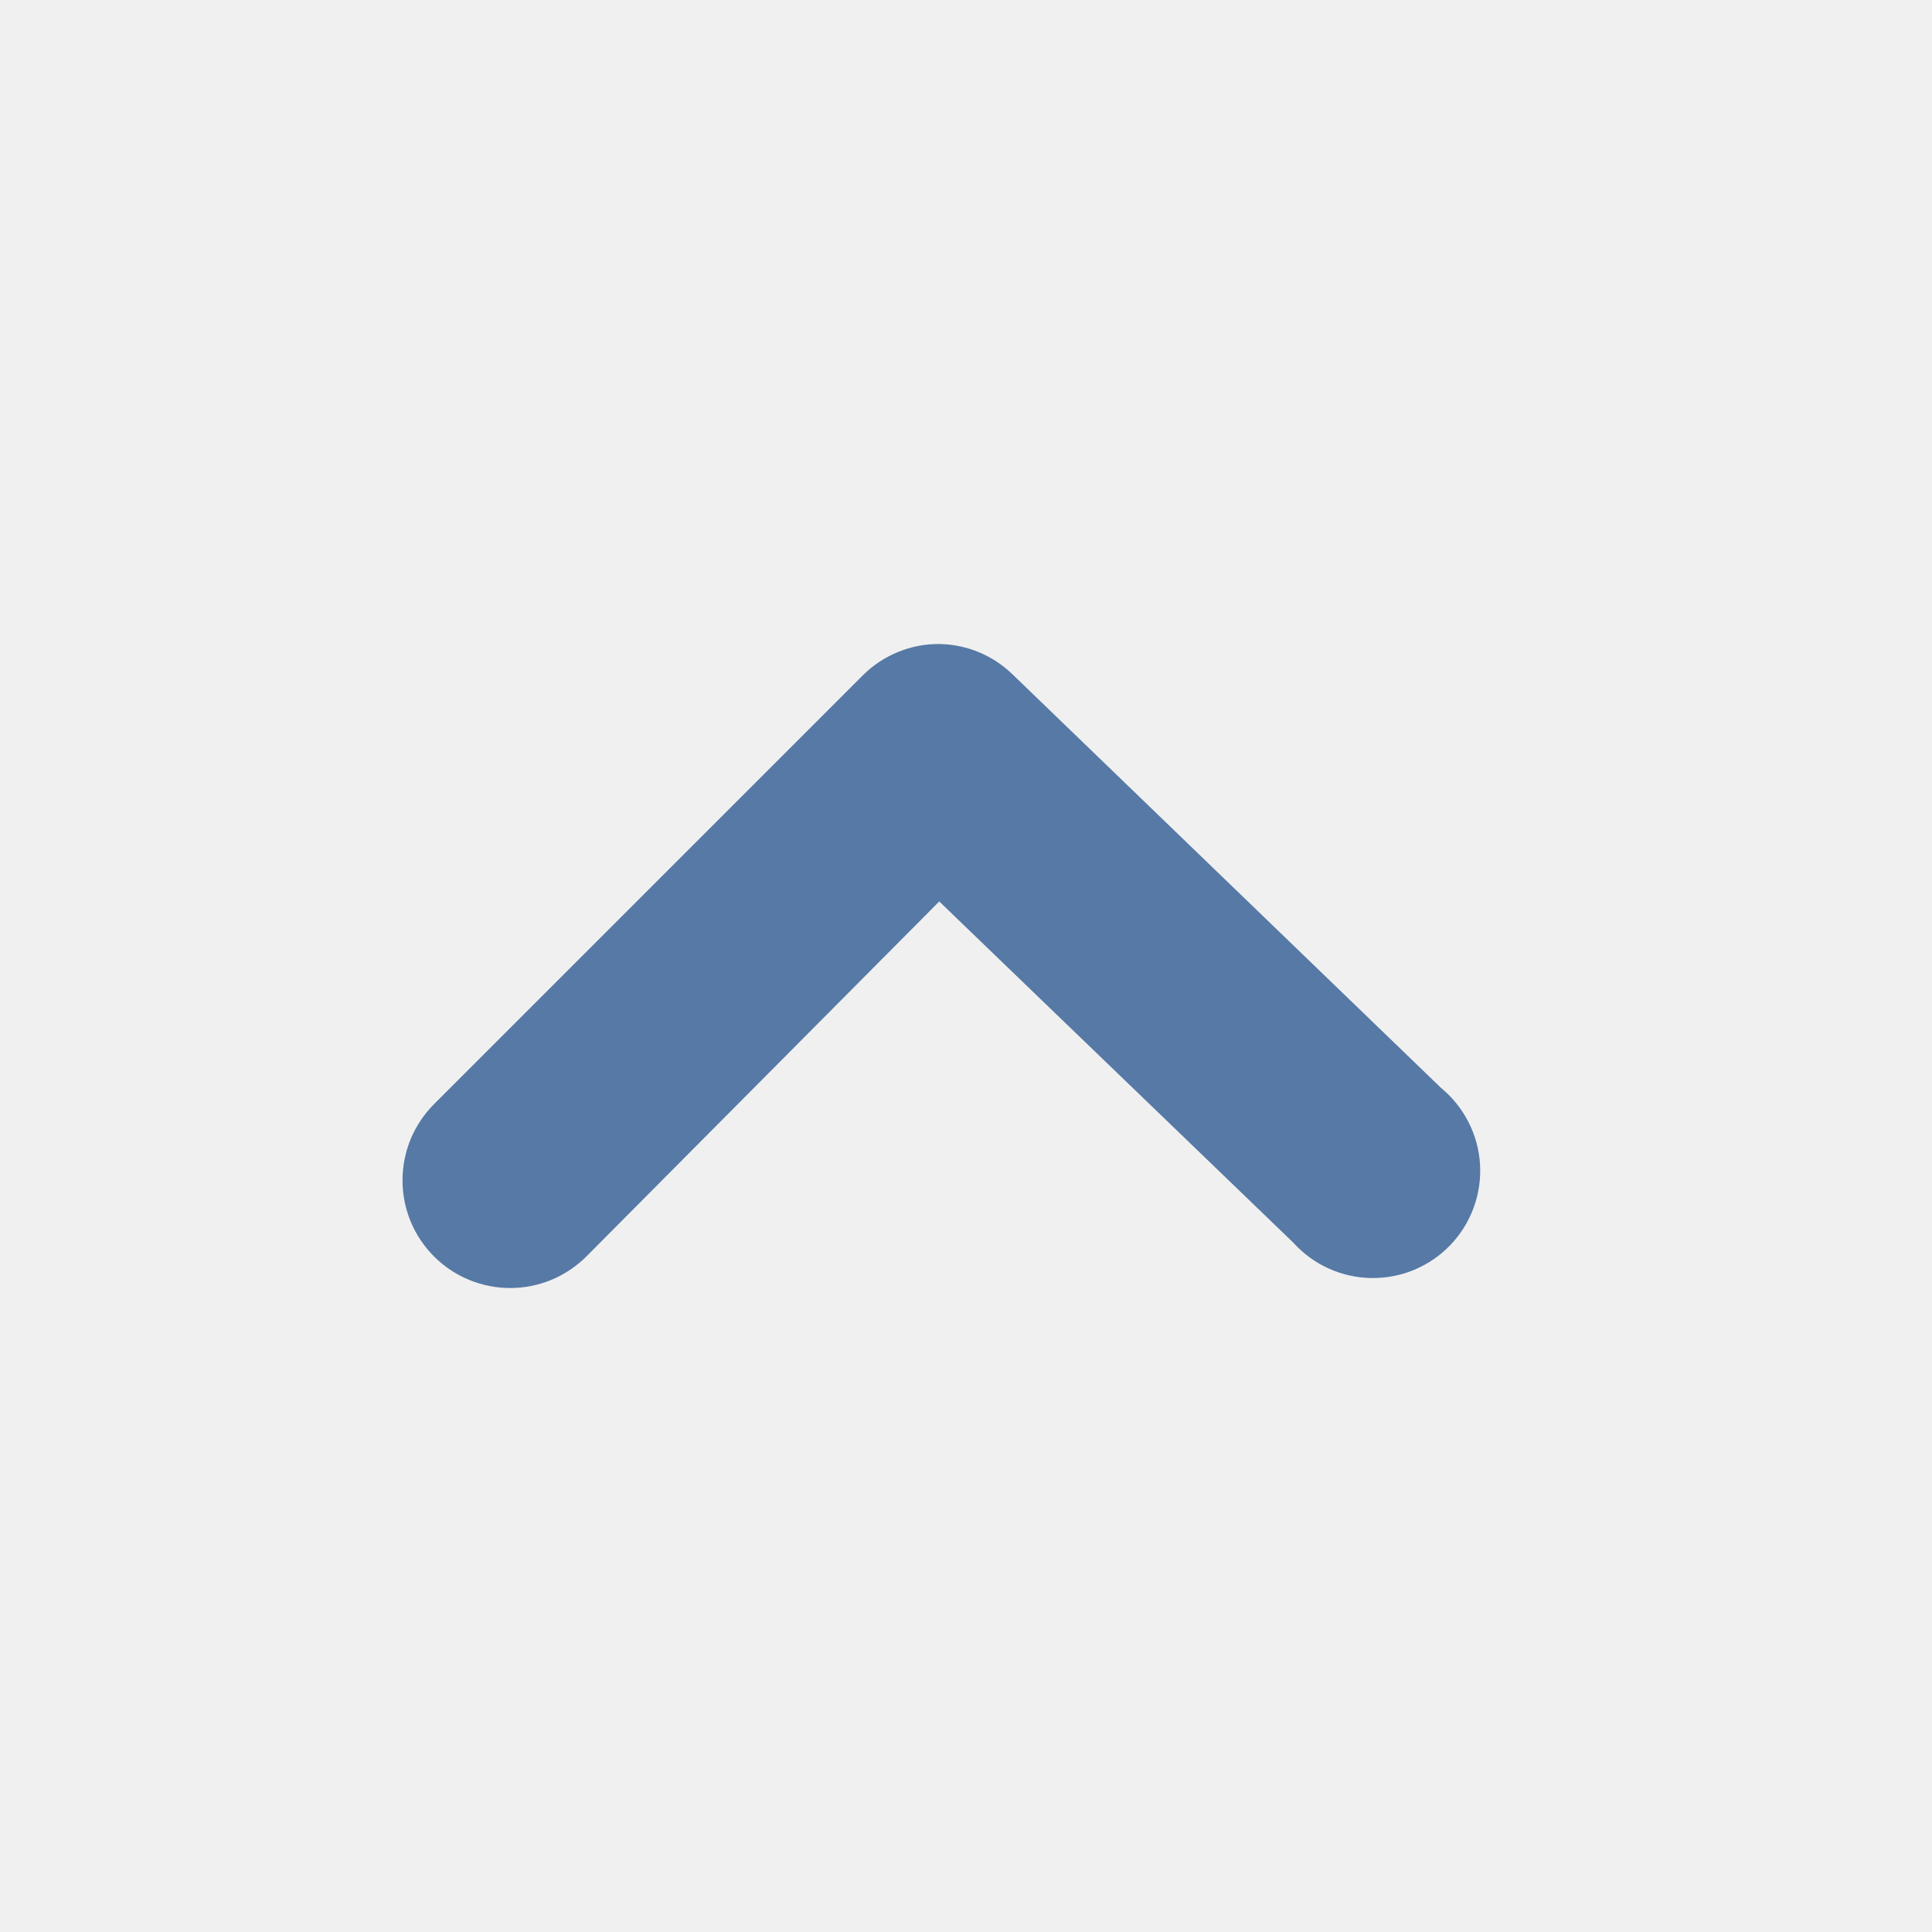
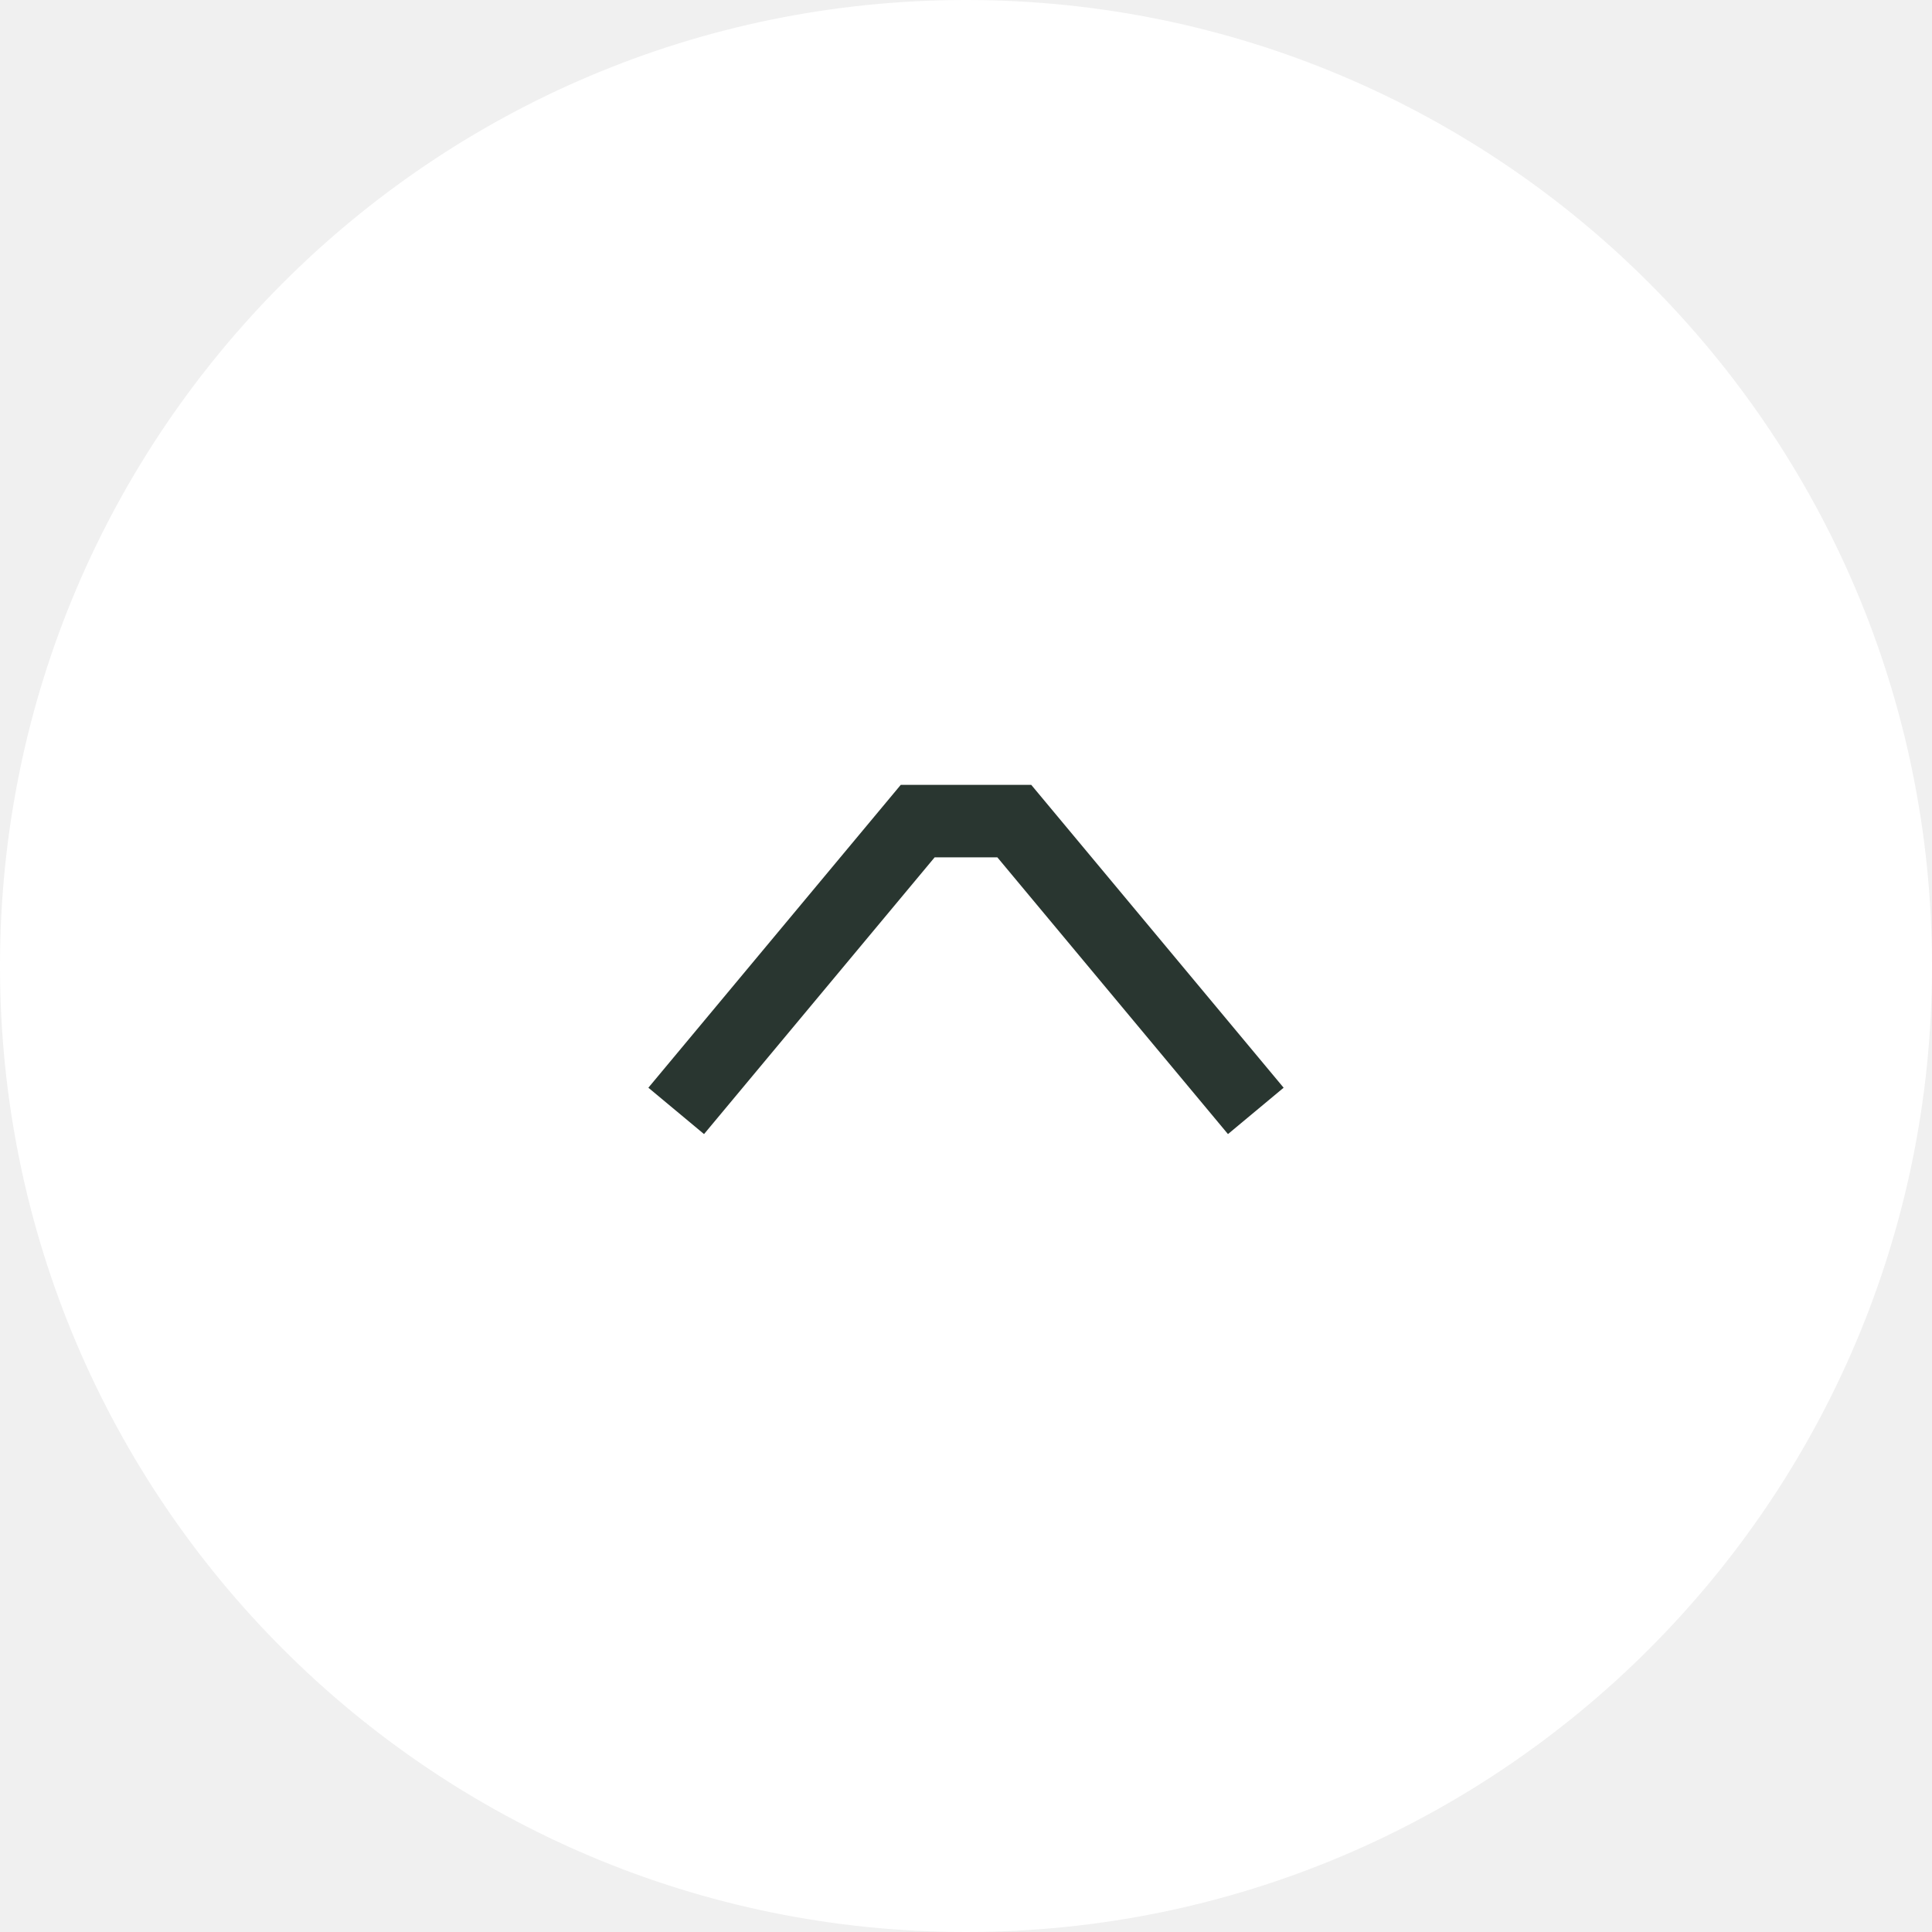
- <svg xmlns="http://www.w3.org/2000/svg" width="32" height="32" viewBox="0 0 32 32" fill="none">
-   <path d="M15.557 10.667C15.323 10.665 15.091 10.71 14.874 10.799C14.658 10.887 14.461 11.017 14.295 11.182L7.189 18.288C7.023 18.454 6.892 18.651 6.802 18.867C6.713 19.083 6.667 19.315 6.667 19.55C6.667 19.784 6.713 20.016 6.802 20.232C6.892 20.449 7.023 20.645 7.189 20.811C7.355 20.977 7.551 21.108 7.768 21.198C7.984 21.287 8.216 21.334 8.45 21.334C8.685 21.334 8.917 21.287 9.133 21.198C9.349 21.108 9.546 20.977 9.712 20.811L15.557 14.931L21.419 20.58C21.583 20.762 21.782 20.908 22.004 21.009C22.227 21.11 22.468 21.165 22.712 21.168C22.956 21.172 23.199 21.126 23.424 21.032C23.65 20.937 23.854 20.798 24.023 20.621C24.192 20.445 24.323 20.235 24.407 20.006C24.492 19.777 24.528 19.532 24.514 19.288C24.5 19.044 24.435 18.806 24.324 18.588C24.214 18.37 24.059 18.177 23.871 18.022L16.765 11.164C16.44 10.851 16.008 10.673 15.557 10.667Z" fill="#5679A6" />
+ <svg xmlns="http://www.w3.org/2000/svg" width="40" height="40" viewBox="0 0 40 40" fill="none">
+   <rect width="40" height="40" rx="20" fill="white" />
+   <path d="M26 23L21 17H20H19L14 23" stroke="#293630" stroke-width="1.5" />
</svg>
